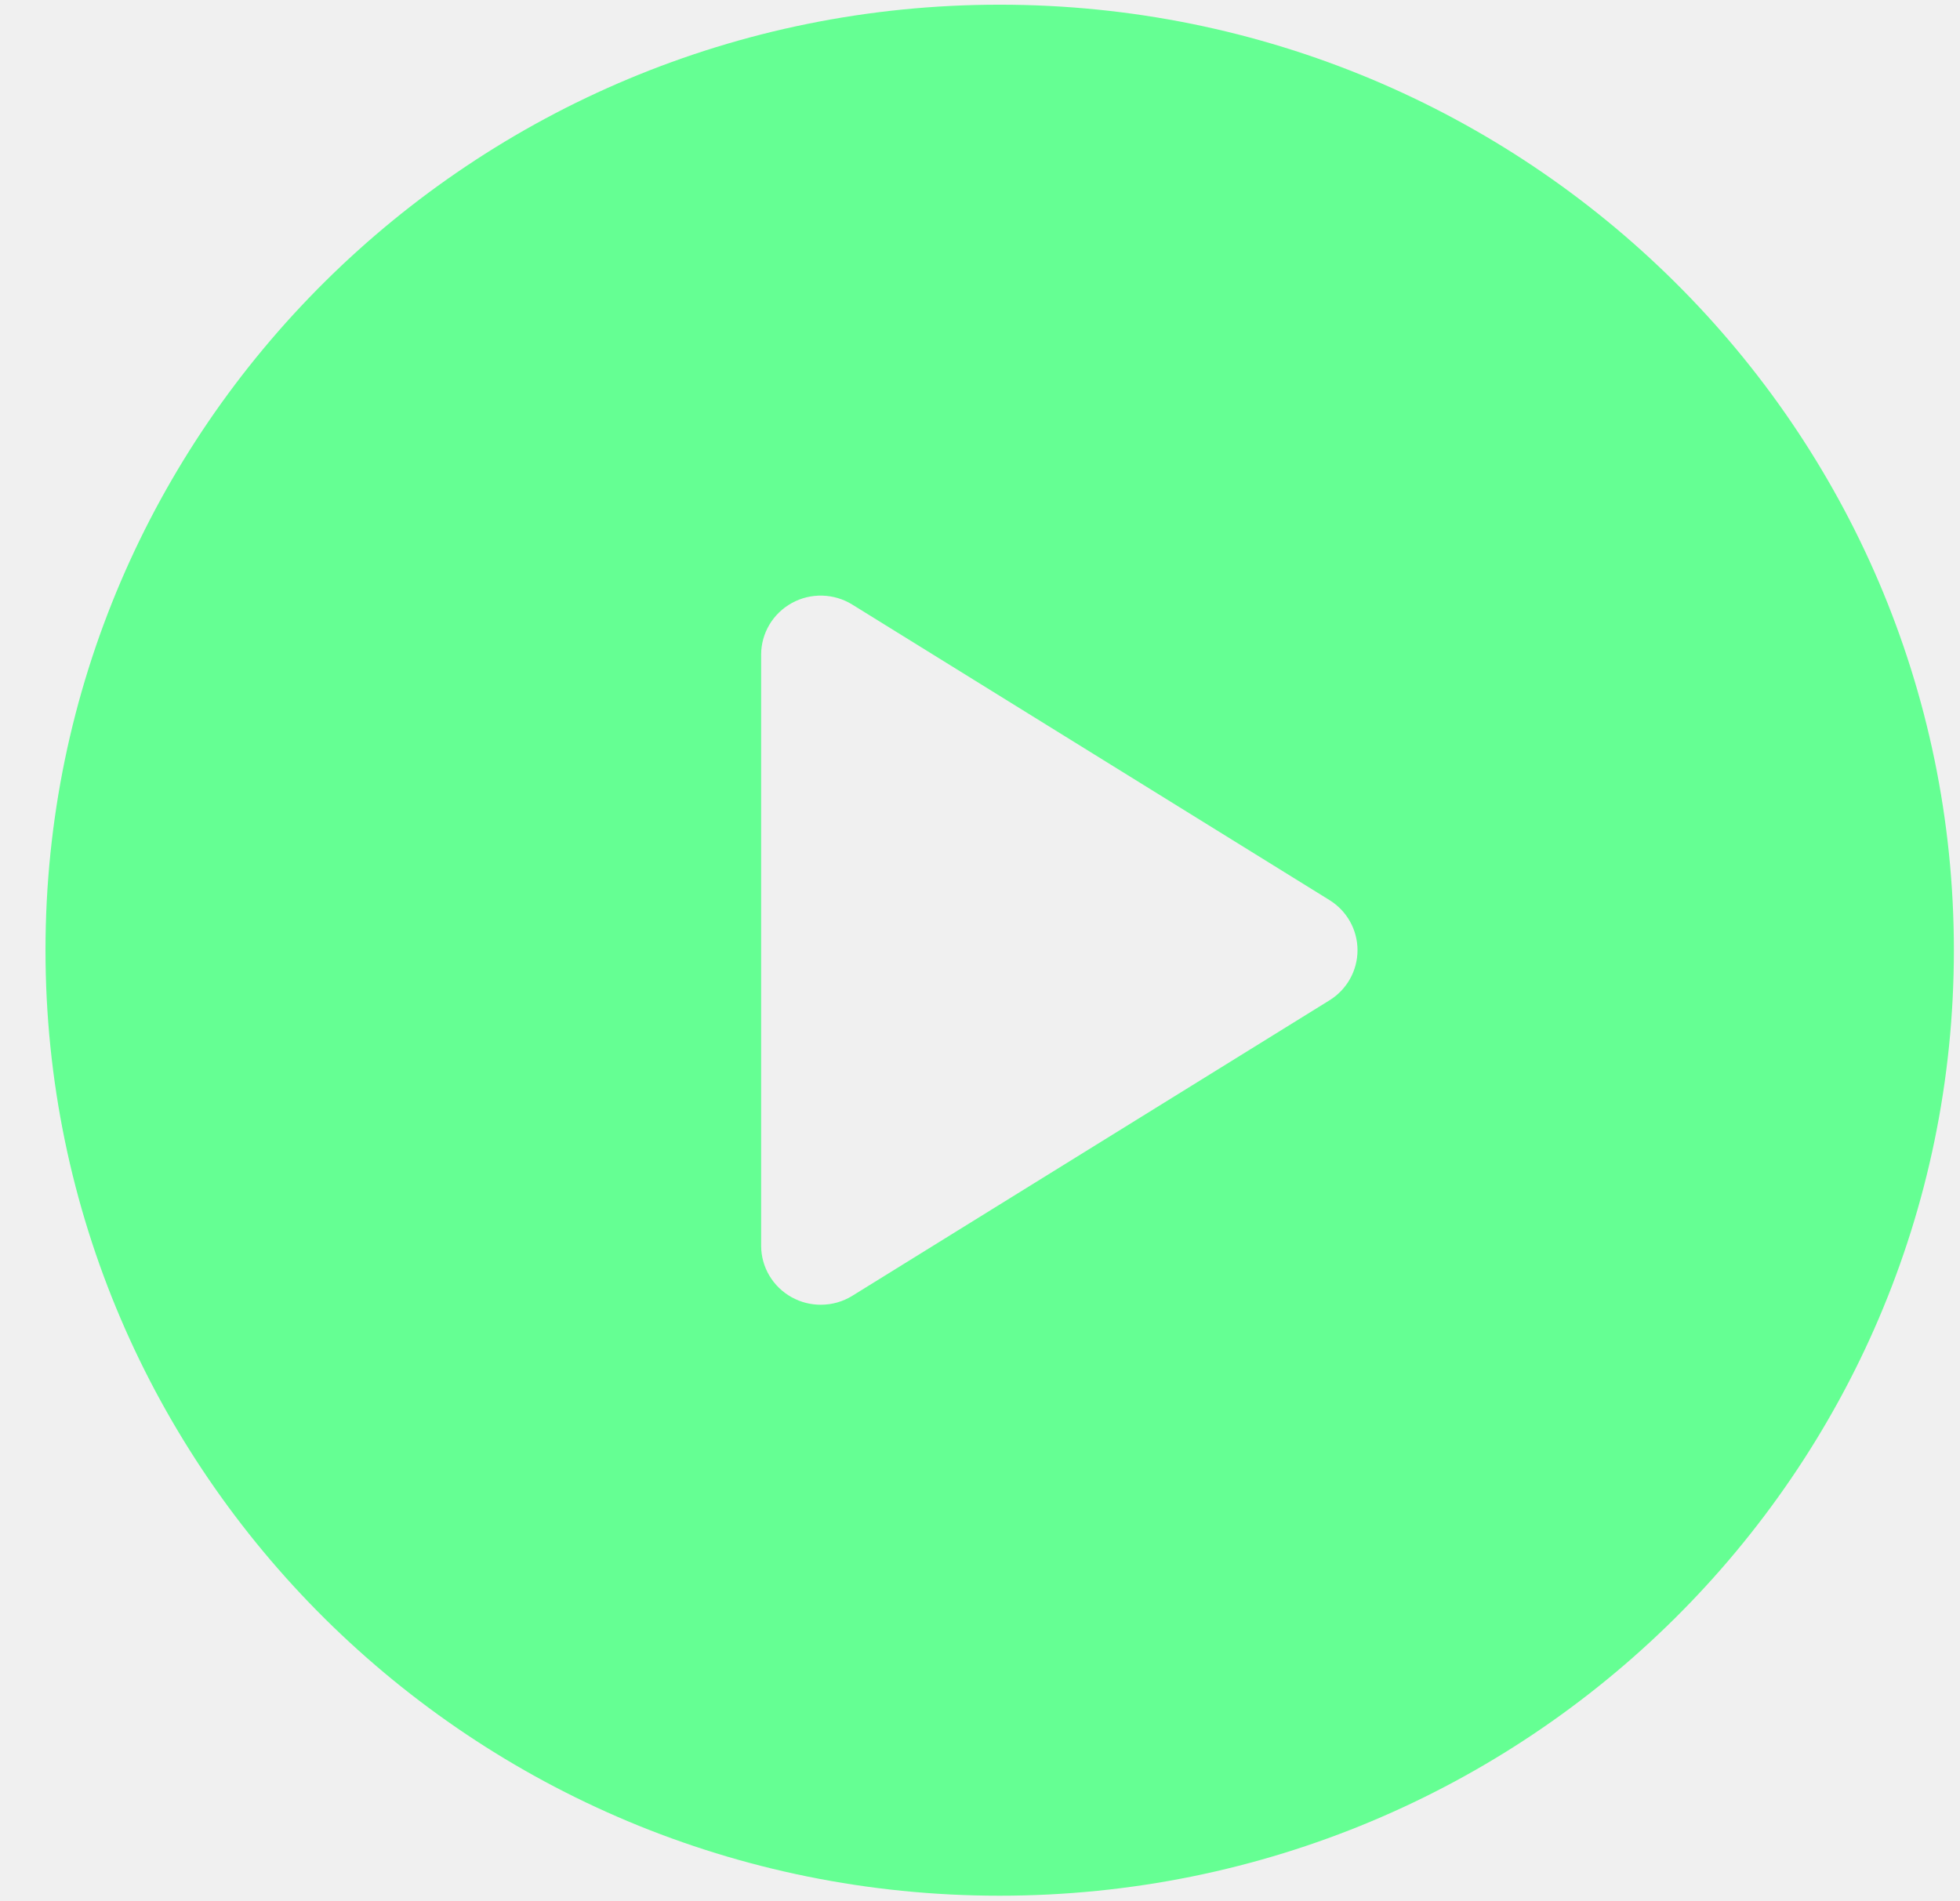
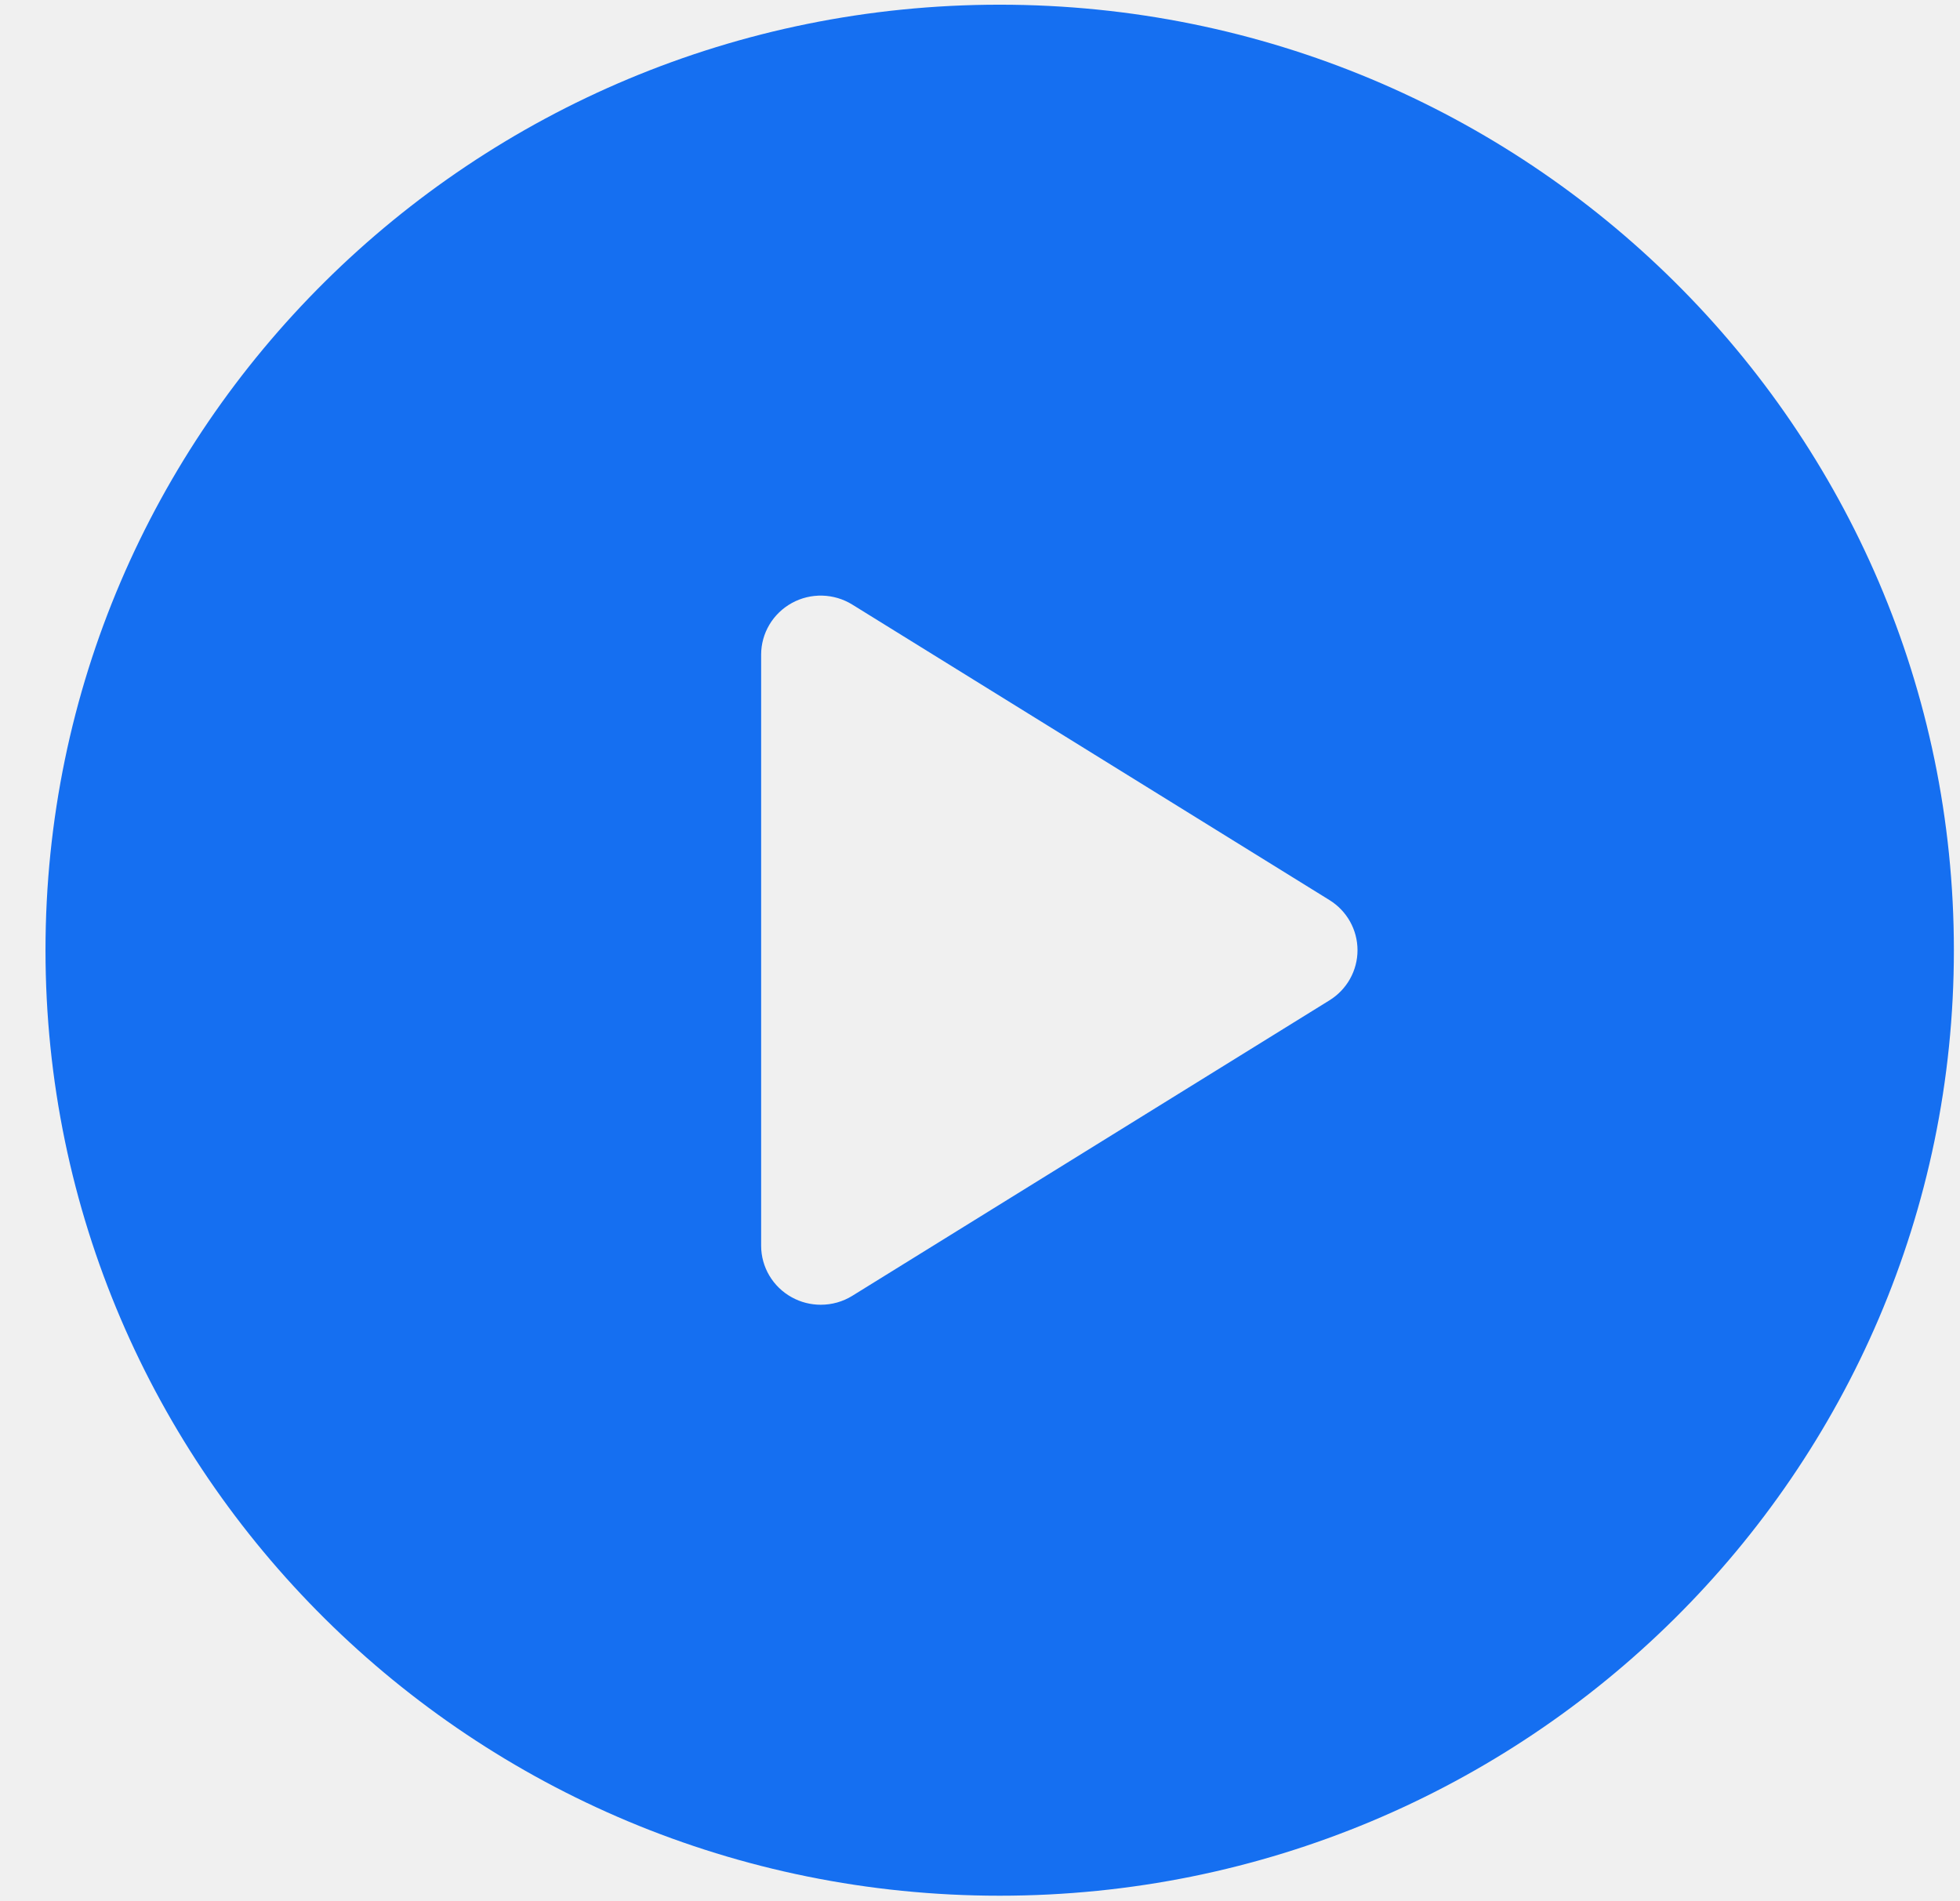
<svg xmlns="http://www.w3.org/2000/svg" width="33" height="32" viewBox="0 0 33 32" fill="none">
  <g id="free-icon-play-button-109197 1">
-     <g clip-path="url(#clip0_427_3445)">
-       <path id="Vector" d="M16.831 0.079C7.959 0.079 0.766 7.207 0.766 16C0.766 24.793 7.959 31.921 16.831 31.921C25.704 31.921 32.897 24.793 32.897 16C32.897 7.207 25.704 0.079 16.831 0.079ZM22.384 16.844L14.351 21.819C14.189 21.92 14.004 21.97 13.819 21.97C13.652 21.97 13.484 21.929 13.332 21.845C13.013 21.67 12.815 21.337 12.815 20.975V11.024C12.815 10.662 13.013 10.33 13.332 10.154C13.651 9.978 14.042 9.989 14.351 10.181L22.384 15.156C22.678 15.338 22.856 15.657 22.856 16C22.856 16.343 22.678 16.662 22.384 16.844Z" fill="#65FF93" />
+     <g clip-path="url(#clip0_451_4503)">
+       <path id="Vector" d="M16.831 0.079C7.959 0.079 0.766 7.207 0.766 16C0.766 24.793 7.959 31.921 16.831 31.921C25.704 31.921 32.897 24.793 32.897 16C32.897 7.207 25.704 0.079 16.831 0.079ZM22.384 16.844L14.351 21.819C14.189 21.92 14.004 21.97 13.819 21.97C13.652 21.97 13.484 21.929 13.332 21.845C13.013 21.67 12.815 21.337 12.815 20.975V11.024C12.815 10.662 13.013 10.33 13.332 10.154C13.651 9.978 14.042 9.989 14.351 10.181L22.384 15.156C22.678 15.338 22.856 15.657 22.856 16C22.856 16.343 22.678 16.662 22.384 16.844Z" fill="#156FF1" />
    </g>
  </g>
  <defs>
-     <clipPath id="clip0_427_3445">
+     <clipPath id="clip0_451_4503">
      <rect x="0.766" y="0.079" width="32.132" height="31.842" rx="8" fill="white" />
    </clipPath>
  </defs>
</svg>
